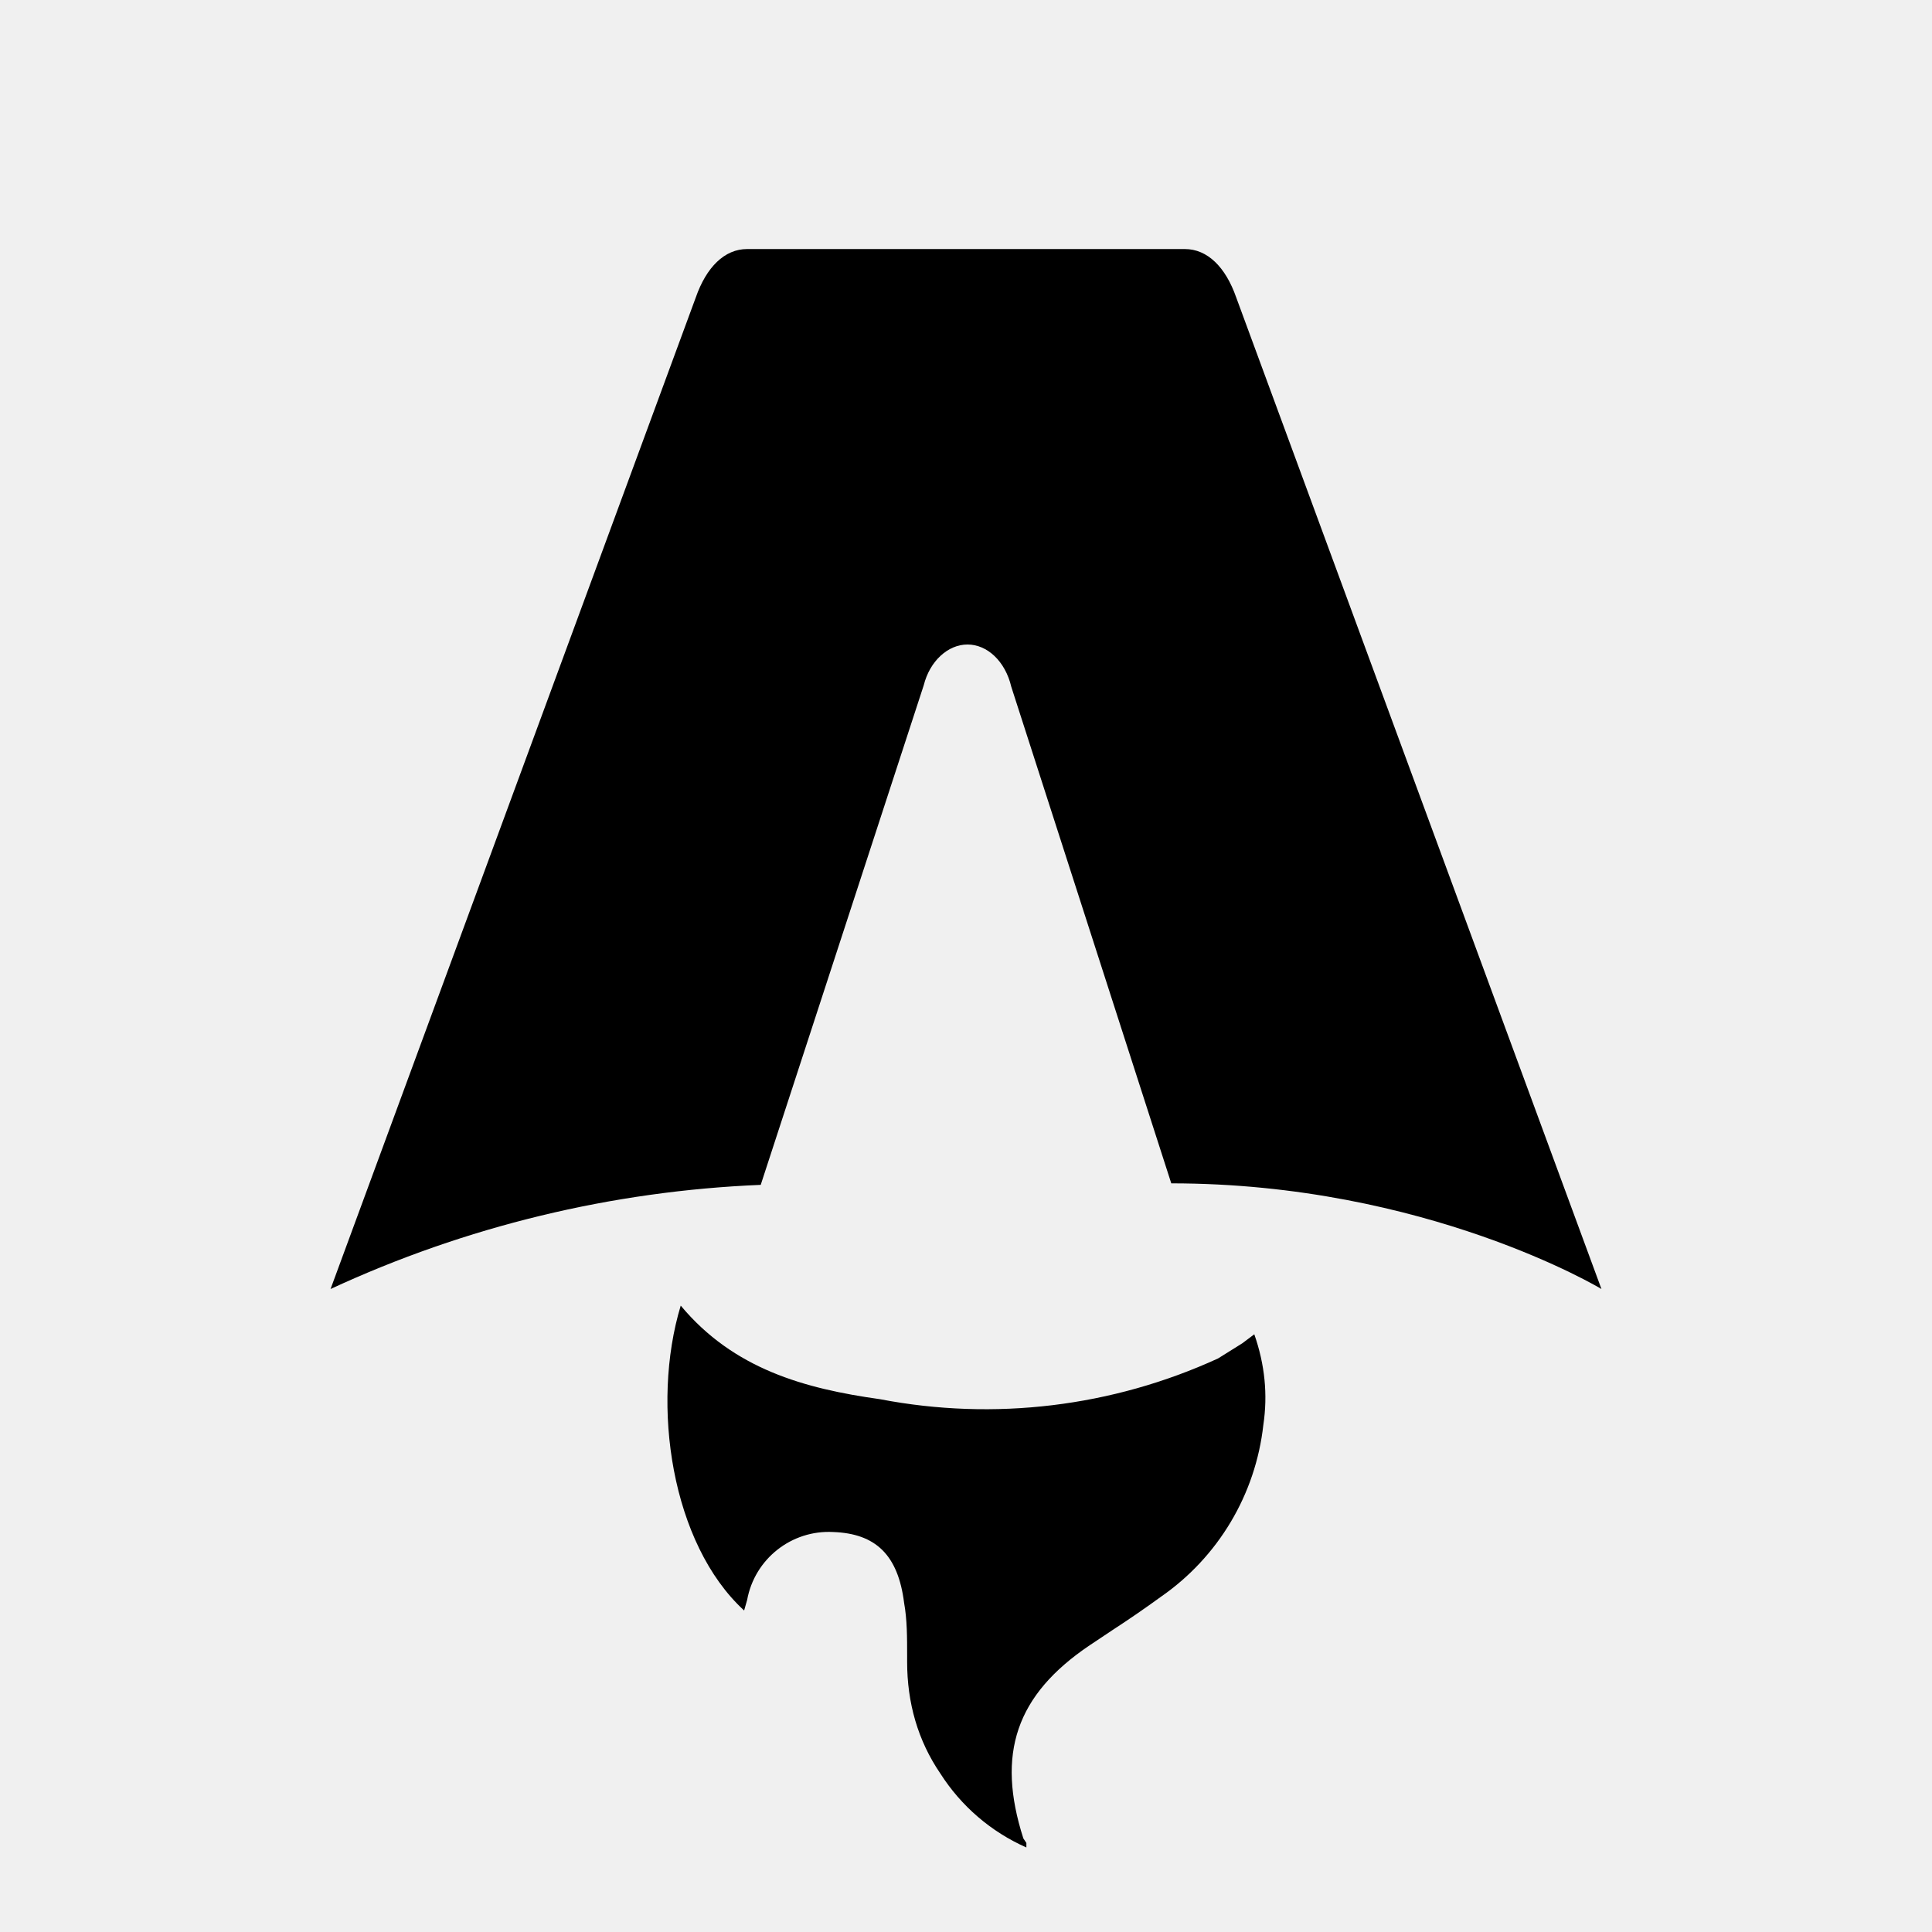
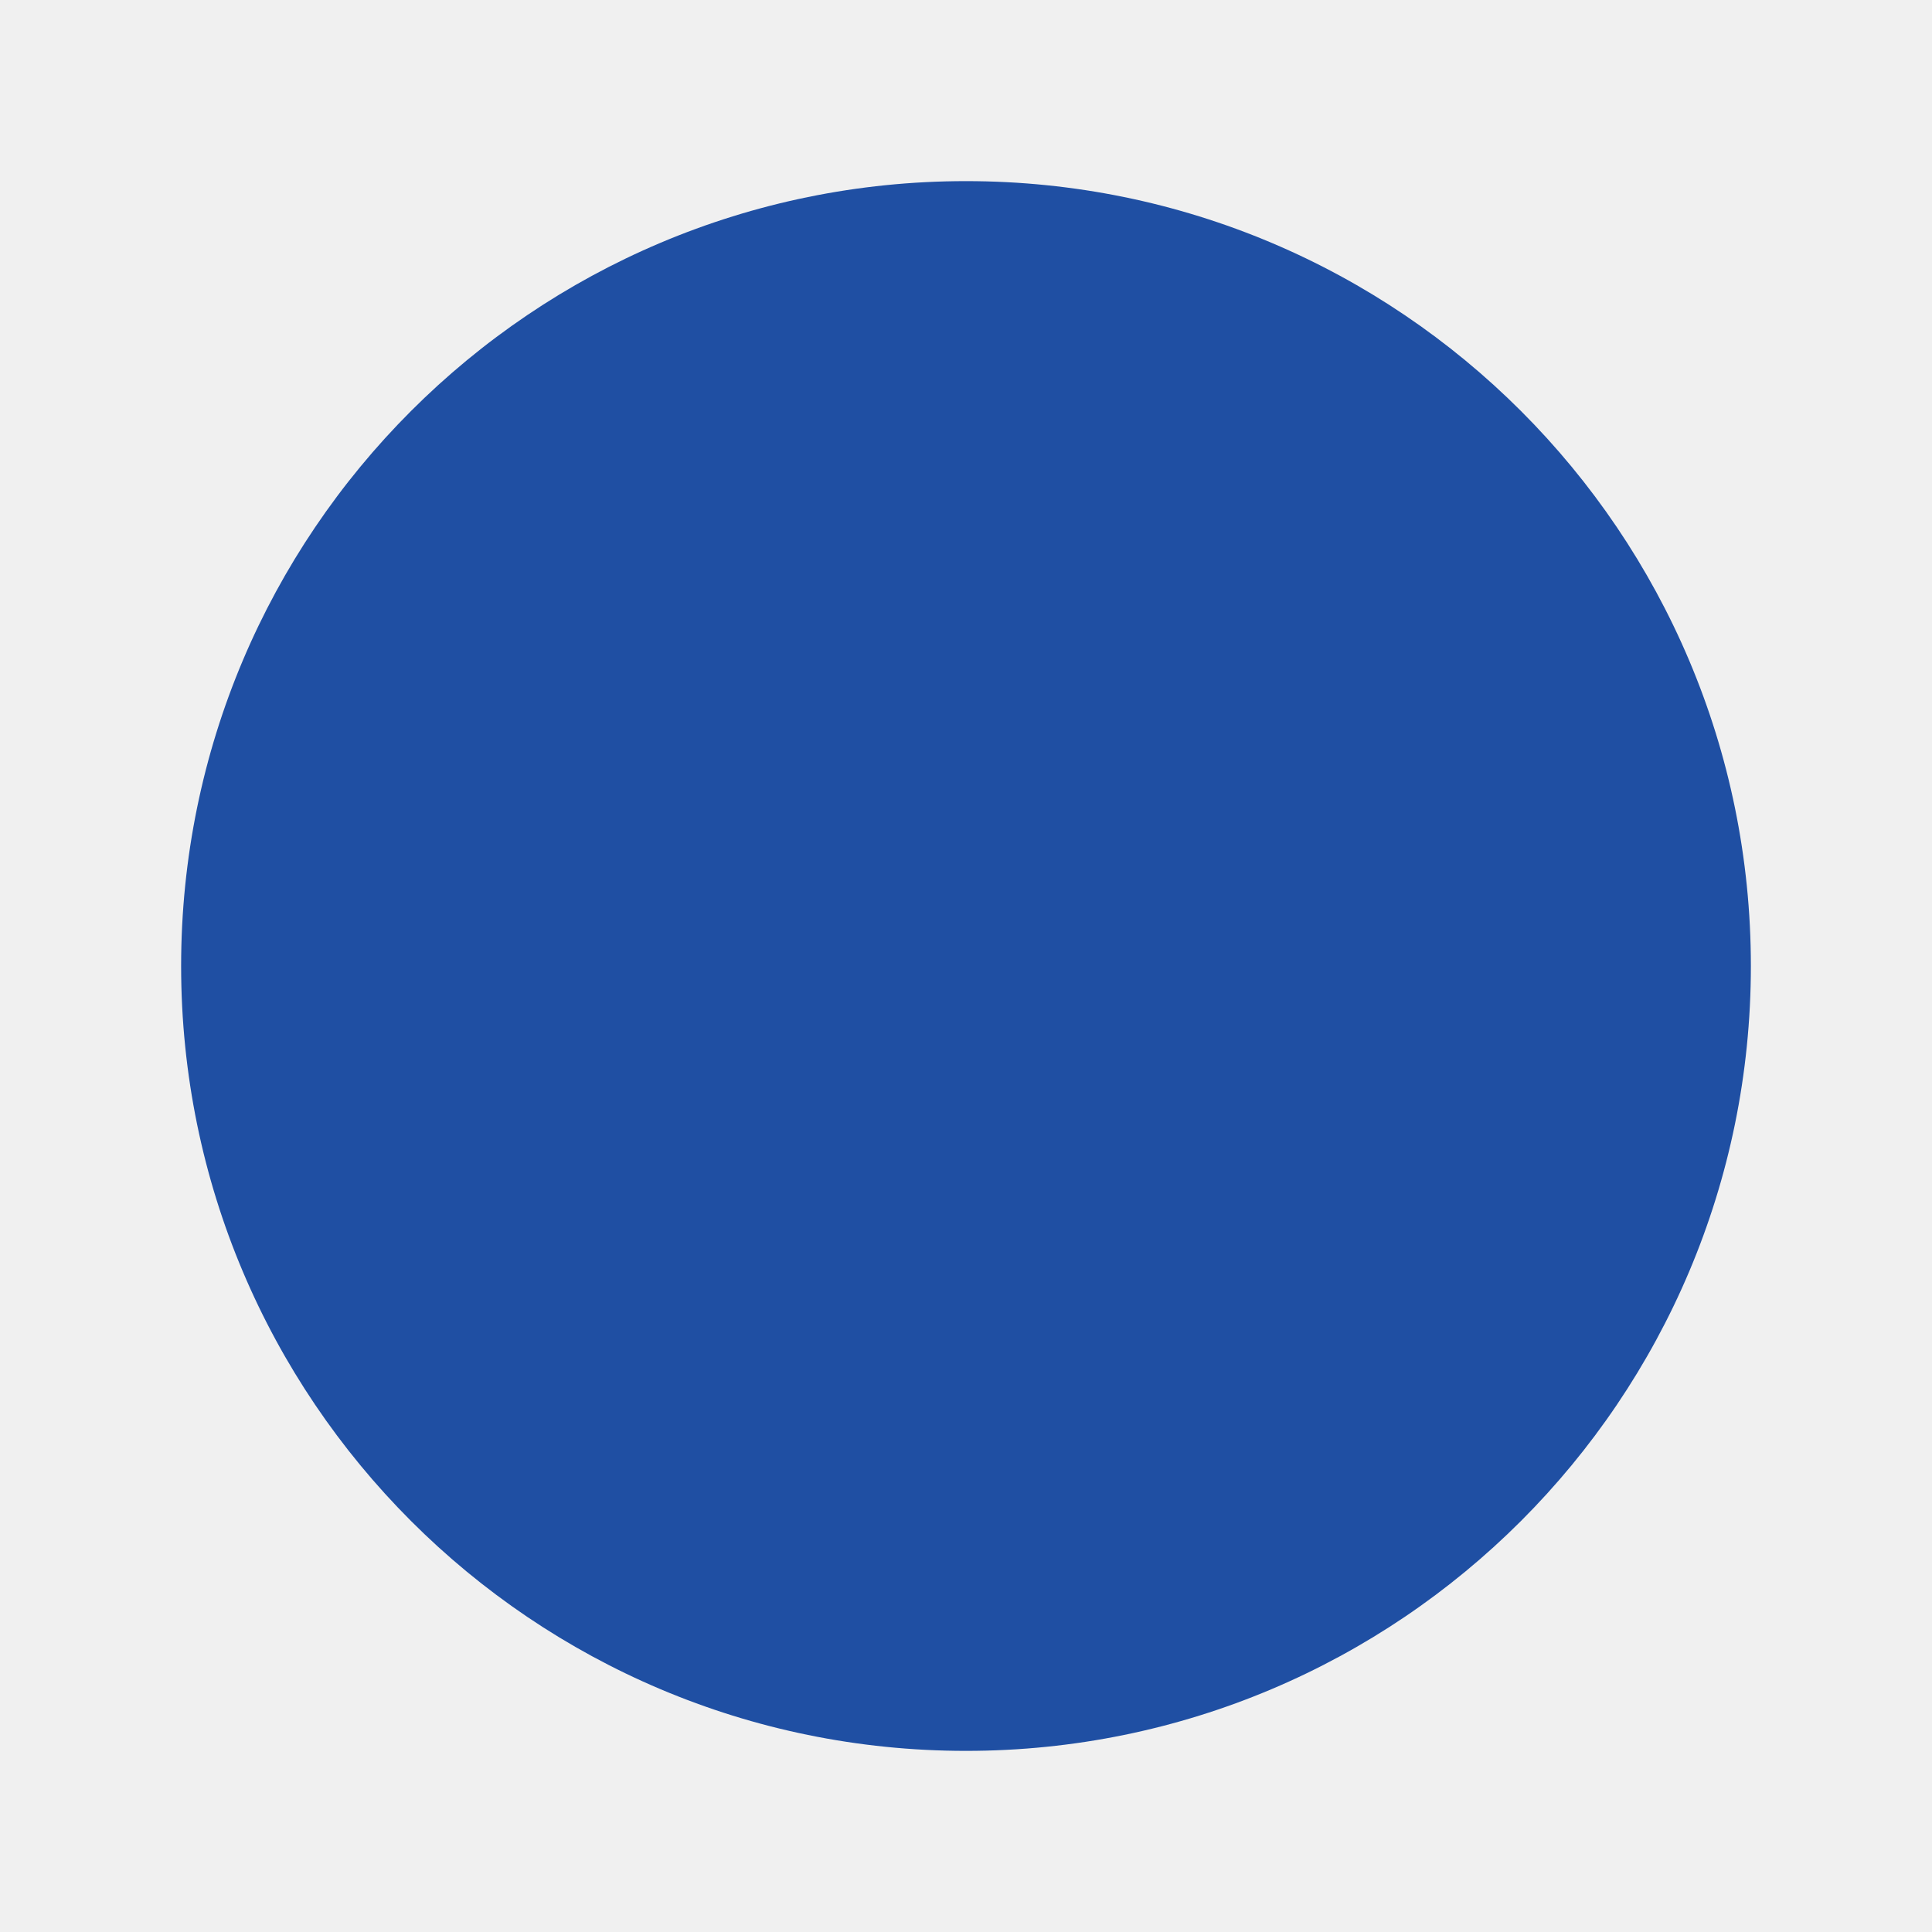
- <svg xmlns="http://www.w3.org/2000/svg" fill="none" viewBox="0 0 128 128">
-   <path d="M50.4 78.5a75.1 75.1 0 0 0-28.5 6.9l24.2-65.7c.7-2 1.9-3.2 3.4-3.2h29c1.5 0 2.7 1.2 3.4 3.2l24.2 65.7s-11.6-7-28.5-7L67 45.5c-.4-1.7-1.6-2.8-2.9-2.8-1.3 0-2.5 1.1-2.9 2.7L50.4 78.5Zm-1.1 28.2Zm-4.2-20.2c-2 6.6-.6 15.8 4.2 20.2a17.5 17.5 0 0 1 .2-.7 5.5 5.5 0 0 1 5.7-4.5c2.8.1 4.3 1.5 4.7 4.7.2 1.1.2 2.3.2 3.5v.4c0 2.7.7 5.2 2.2 7.4a13 13 0 0 0 5.7 4.9v-.3l-.2-.3c-1.8-5.6-.5-9.5 4.4-12.8l1.5-1a73 73 0 0 0 3.2-2.2 16 16 0 0 0 6.8-11.4c.3-2 .1-4-.6-6l-.8.6-1.6 1a37 37 0 0 1-22.4 2.7c-5-.7-9.7-2-13.2-6.2Z" />
+ <svg xmlns="http://www.w3.org/2000/svg" viewBox="0 0 32 32">
  <style>
-         path { fill: #000; }
-         @media (prefers-color-scheme: dark) {
-             path { fill: #FFF; }
-         }
-     </style>
+     circle { fill: #1f4fa3; }
+     @media (prefers-color-scheme: dark) { circle { fill: #8fb0ff; } }
+   </style>
+   <circle cx="16" cy="16" r="13" />
</svg>
